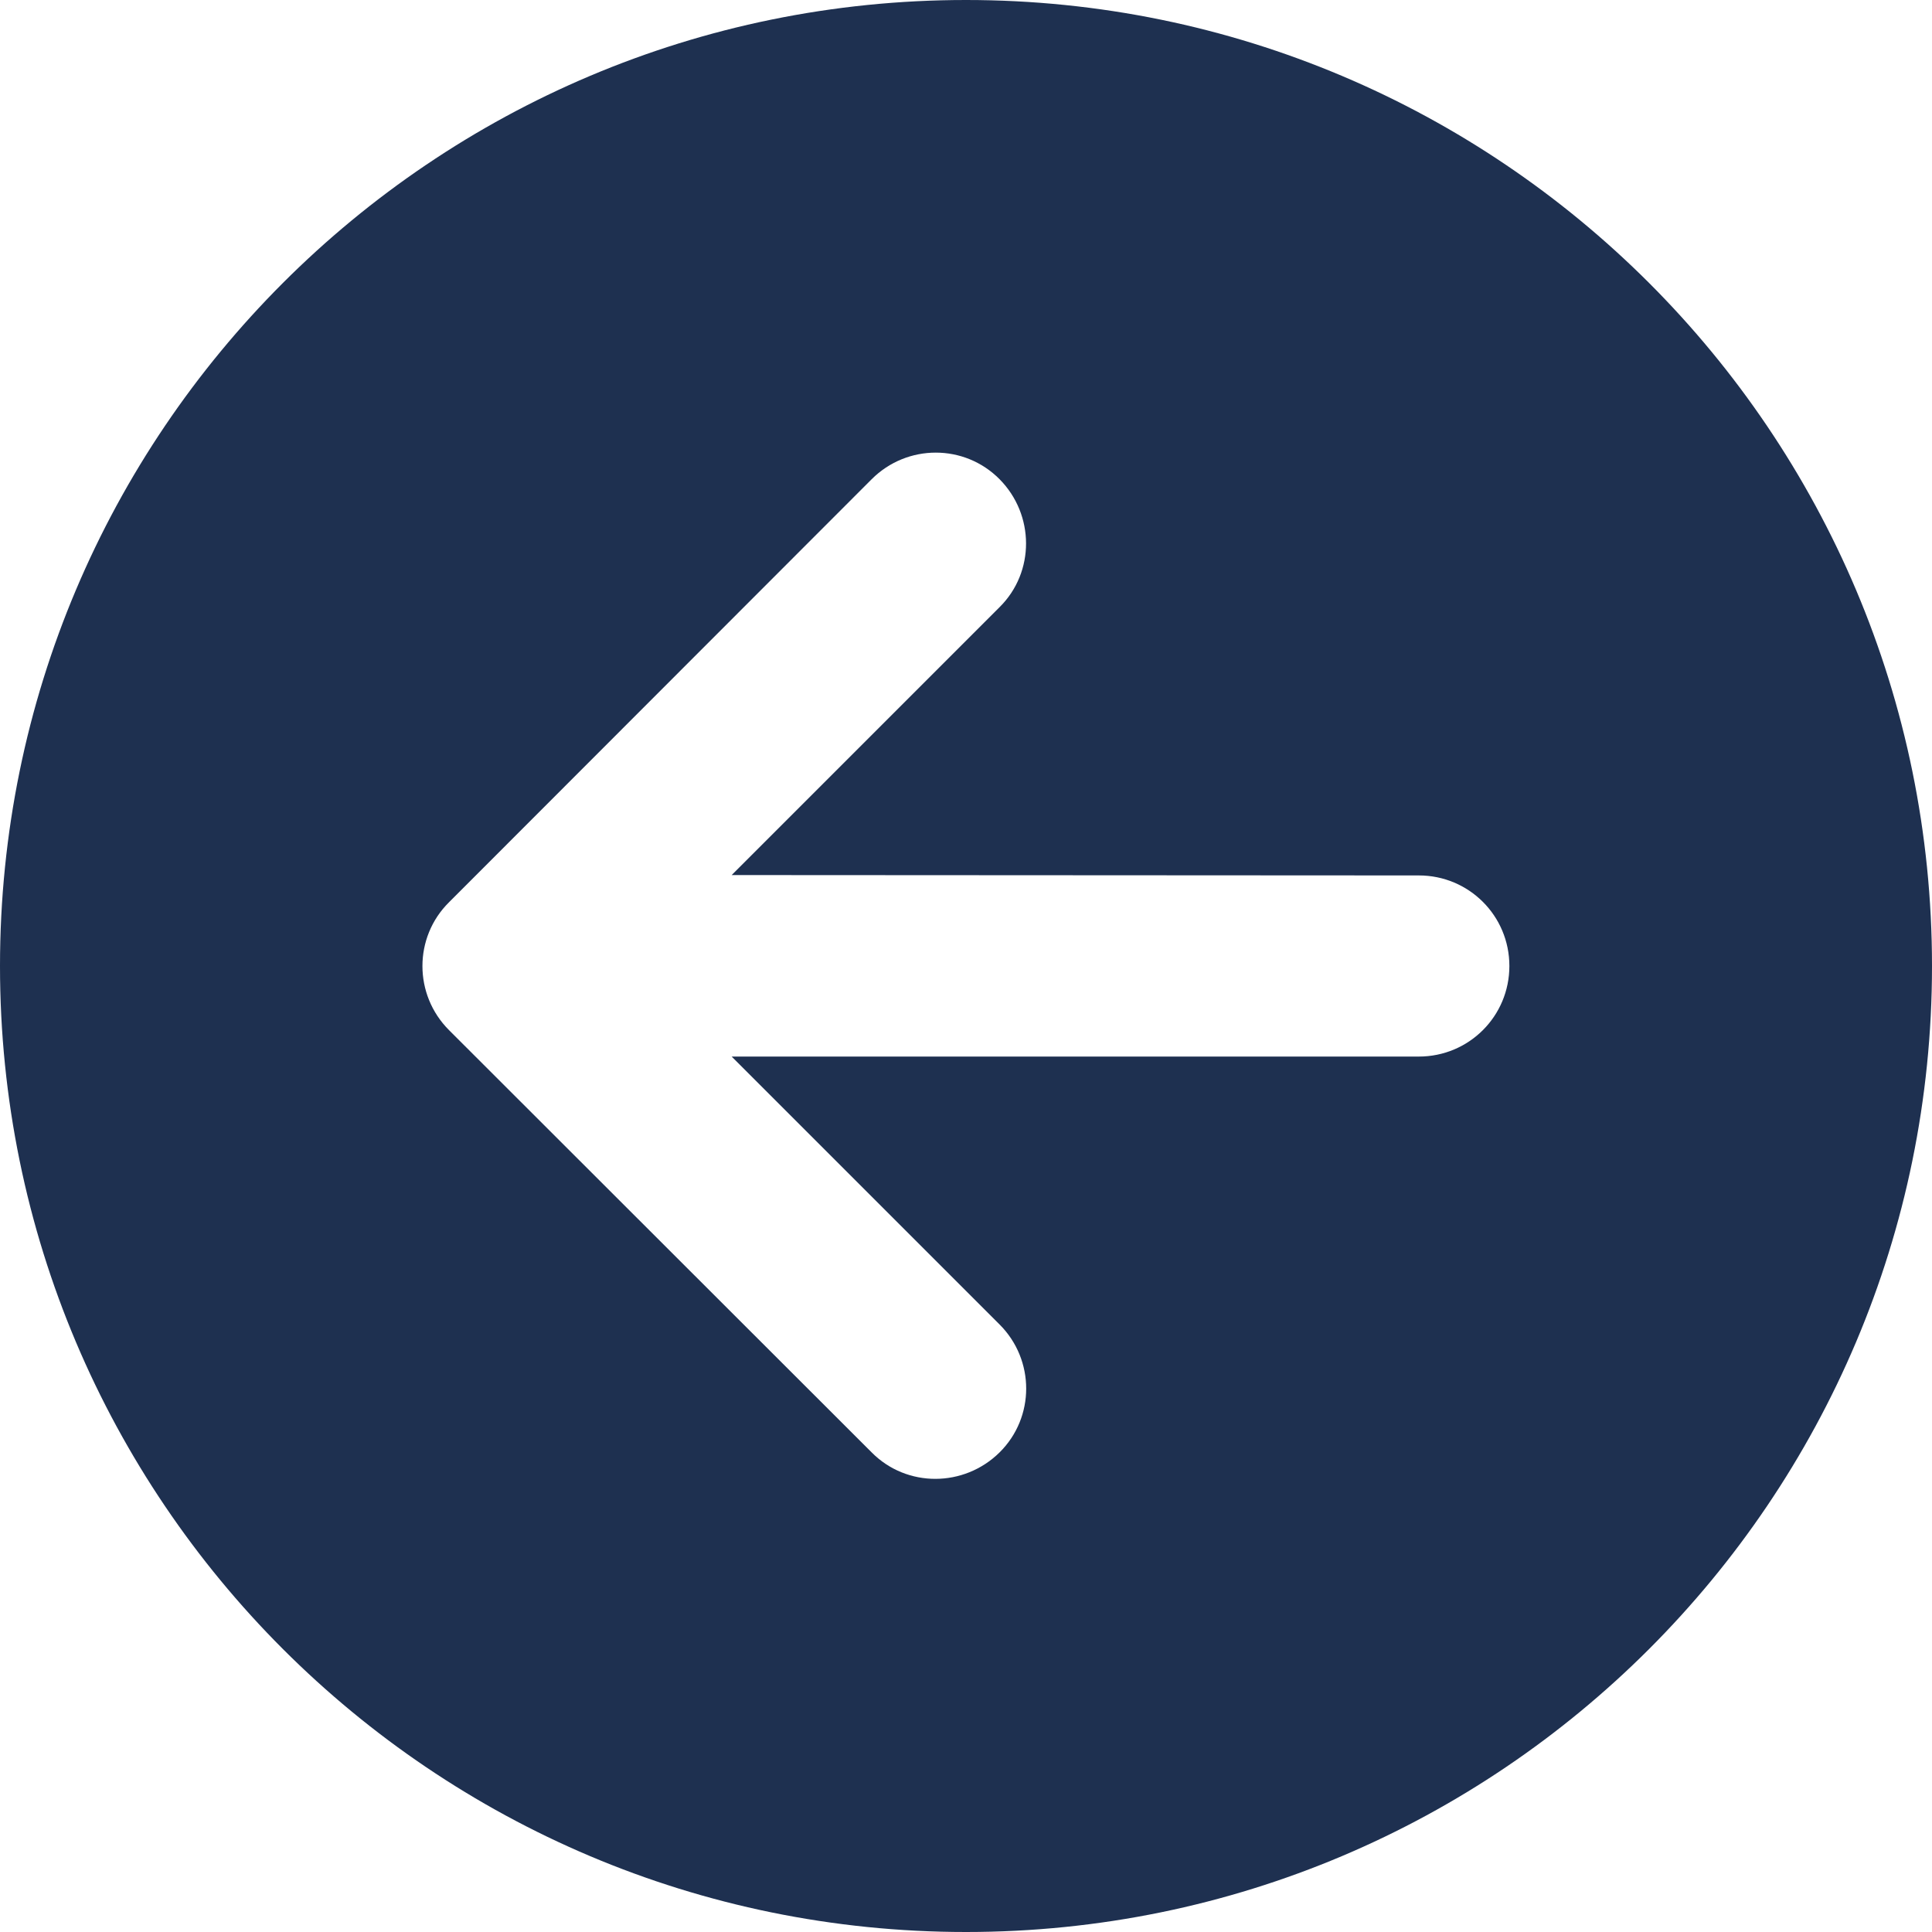
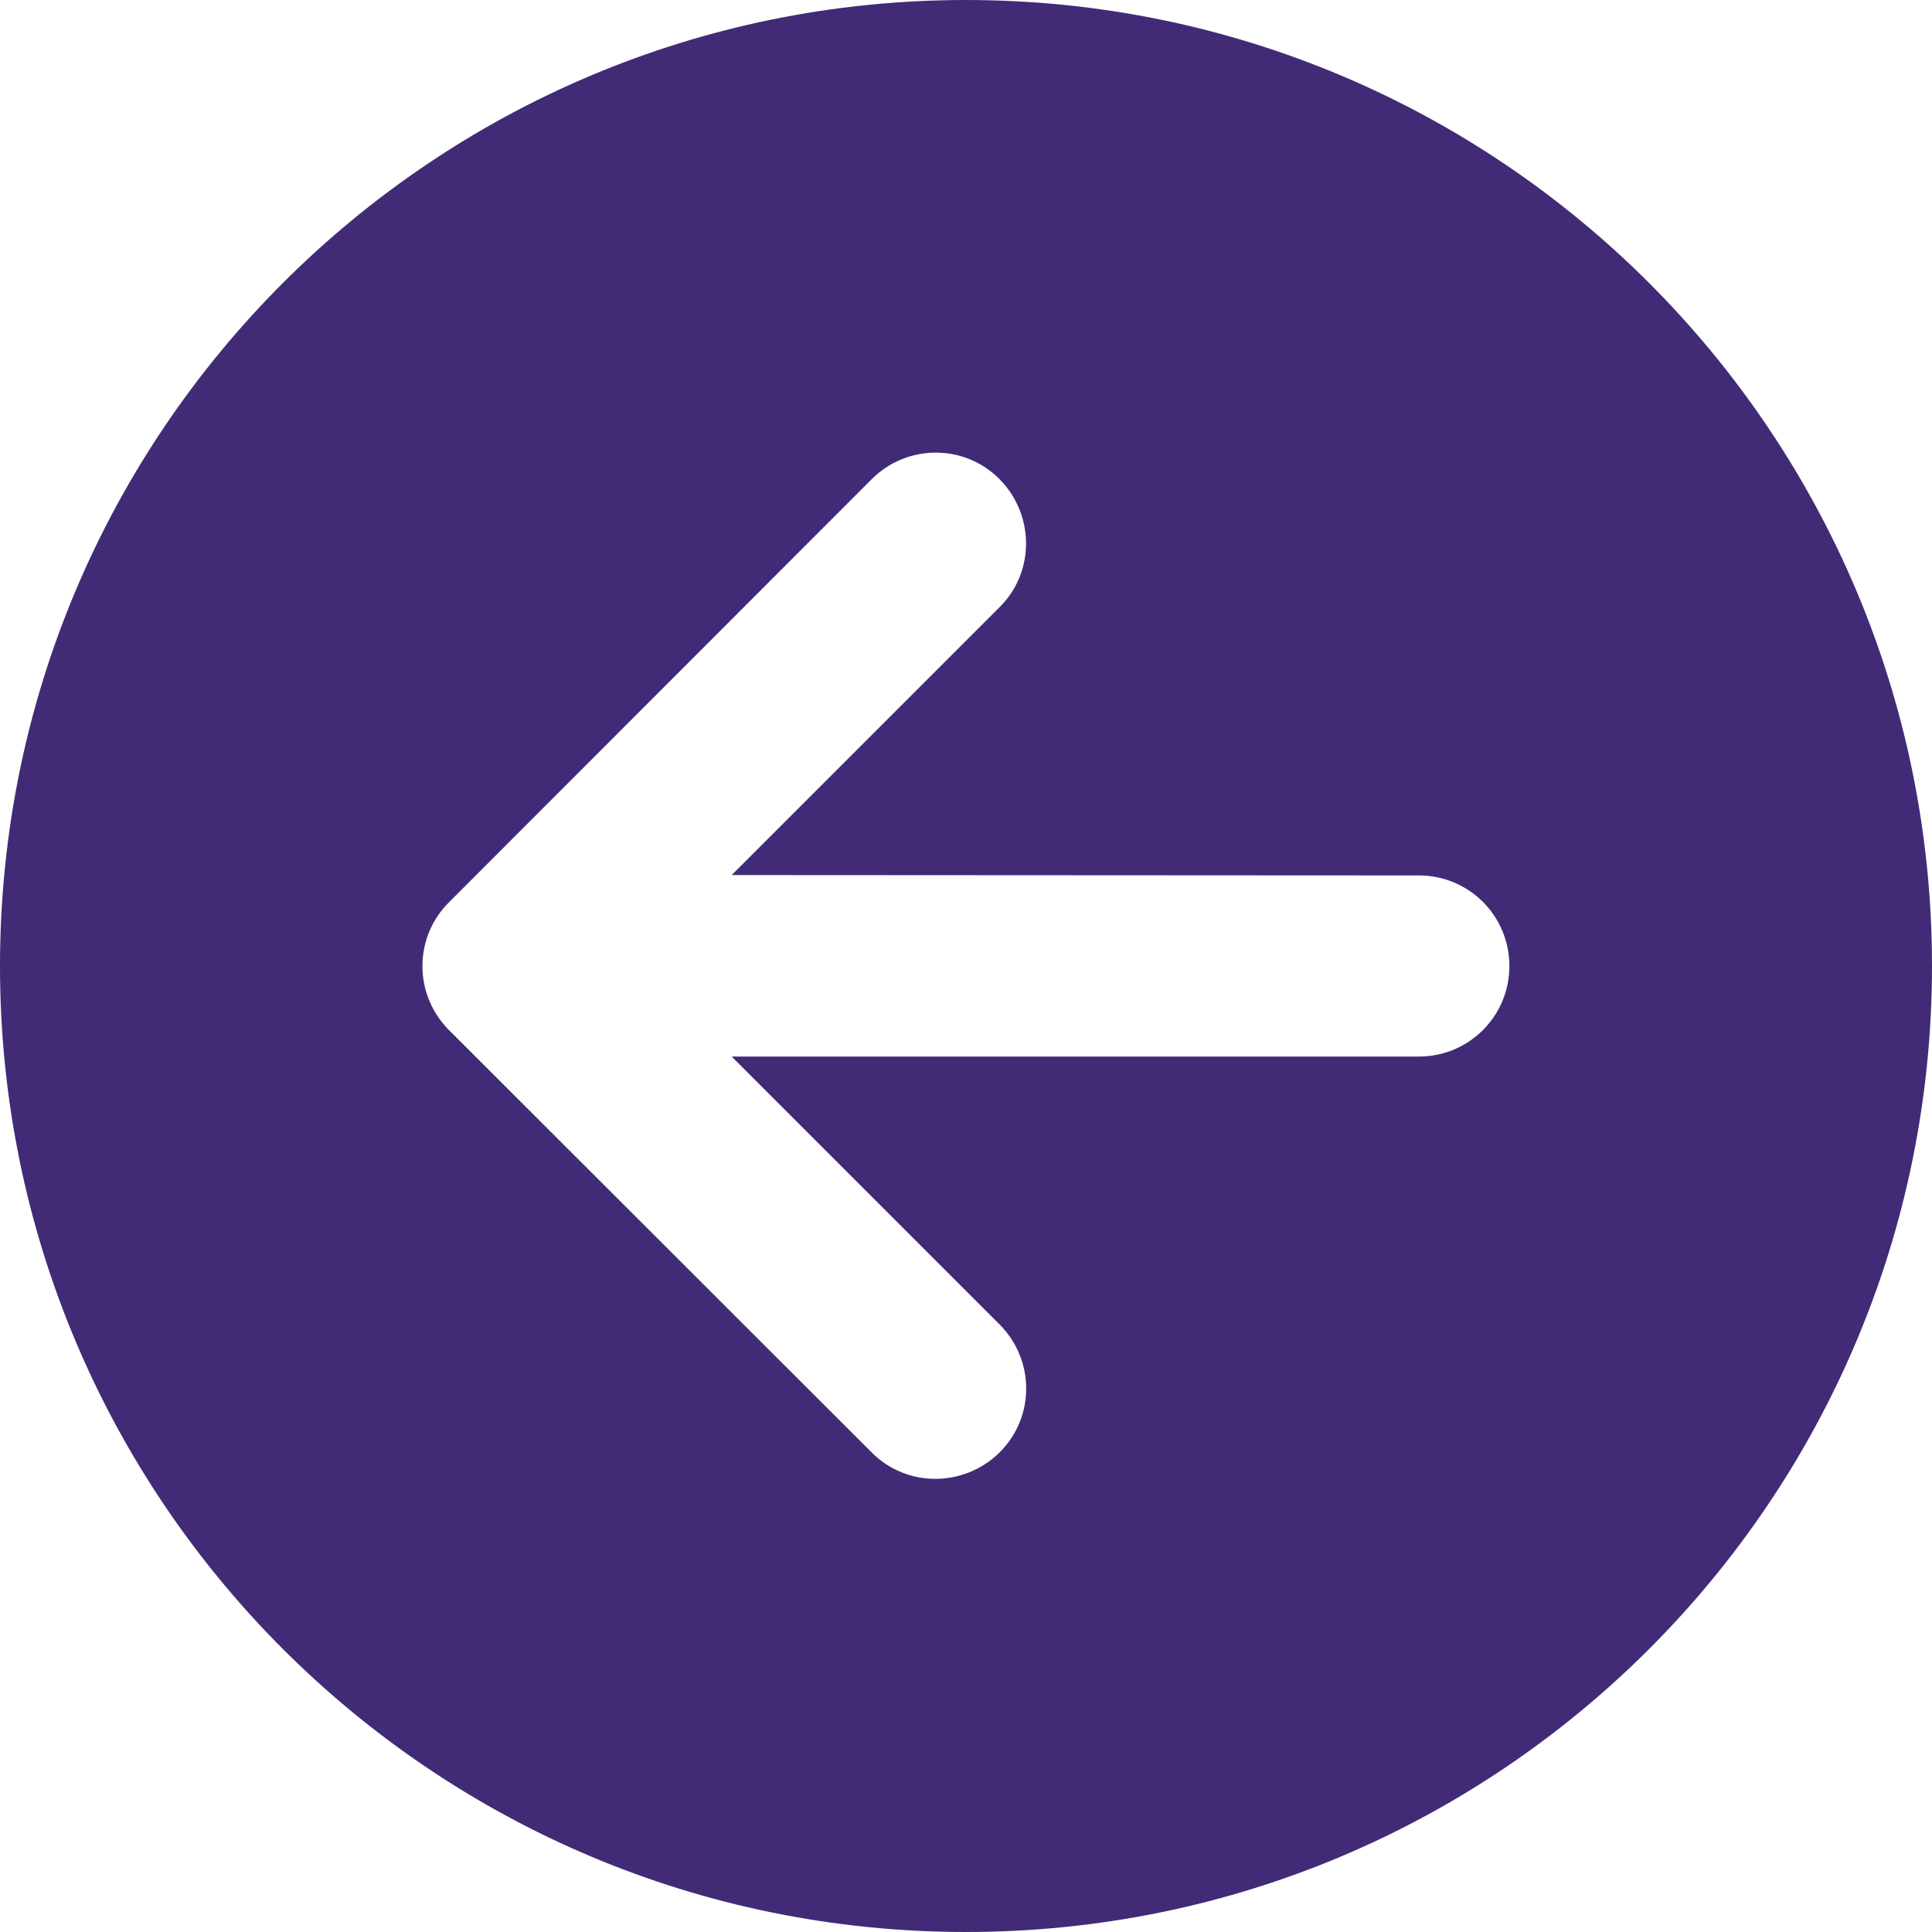
<svg xmlns="http://www.w3.org/2000/svg" height="16" width="16" viewBox="0 0 512 512">
-   <path opacity="1" fill="#1E3050" d="M512 256A256 256 0 1 0 0 256a256 256 0 1 0 512 0zM231 127c9.4-9.4 24.6-9.4 33.9 0s9.4 24.6 0 33.9l-71 71L376 232c13.3 0 24 10.7 24 24s-10.7 24-24 24l-182.1 0 71 71c9.4 9.4 9.4 24.6 0 33.9s-24.6 9.4-33.9 0L119 273c-9.4-9.4-9.4-24.6 0-33.9L231 127z" />
+   <path opacity="1" fill="#412B76" d="M512 256A256 256 0 1 0 0 256a256 256 0 1 0 512 0zM231 127c9.4-9.4 24.6-9.4 33.9 0s9.4 24.6 0 33.9l-71 71L376 232c13.3 0 24 10.7 24 24s-10.7 24-24 24l-182.1 0 71 71c9.4 9.4 9.4 24.6 0 33.9s-24.6 9.4-33.9 0L119 273c-9.4-9.4-9.4-24.6 0-33.9L231 127z" />
</svg>
